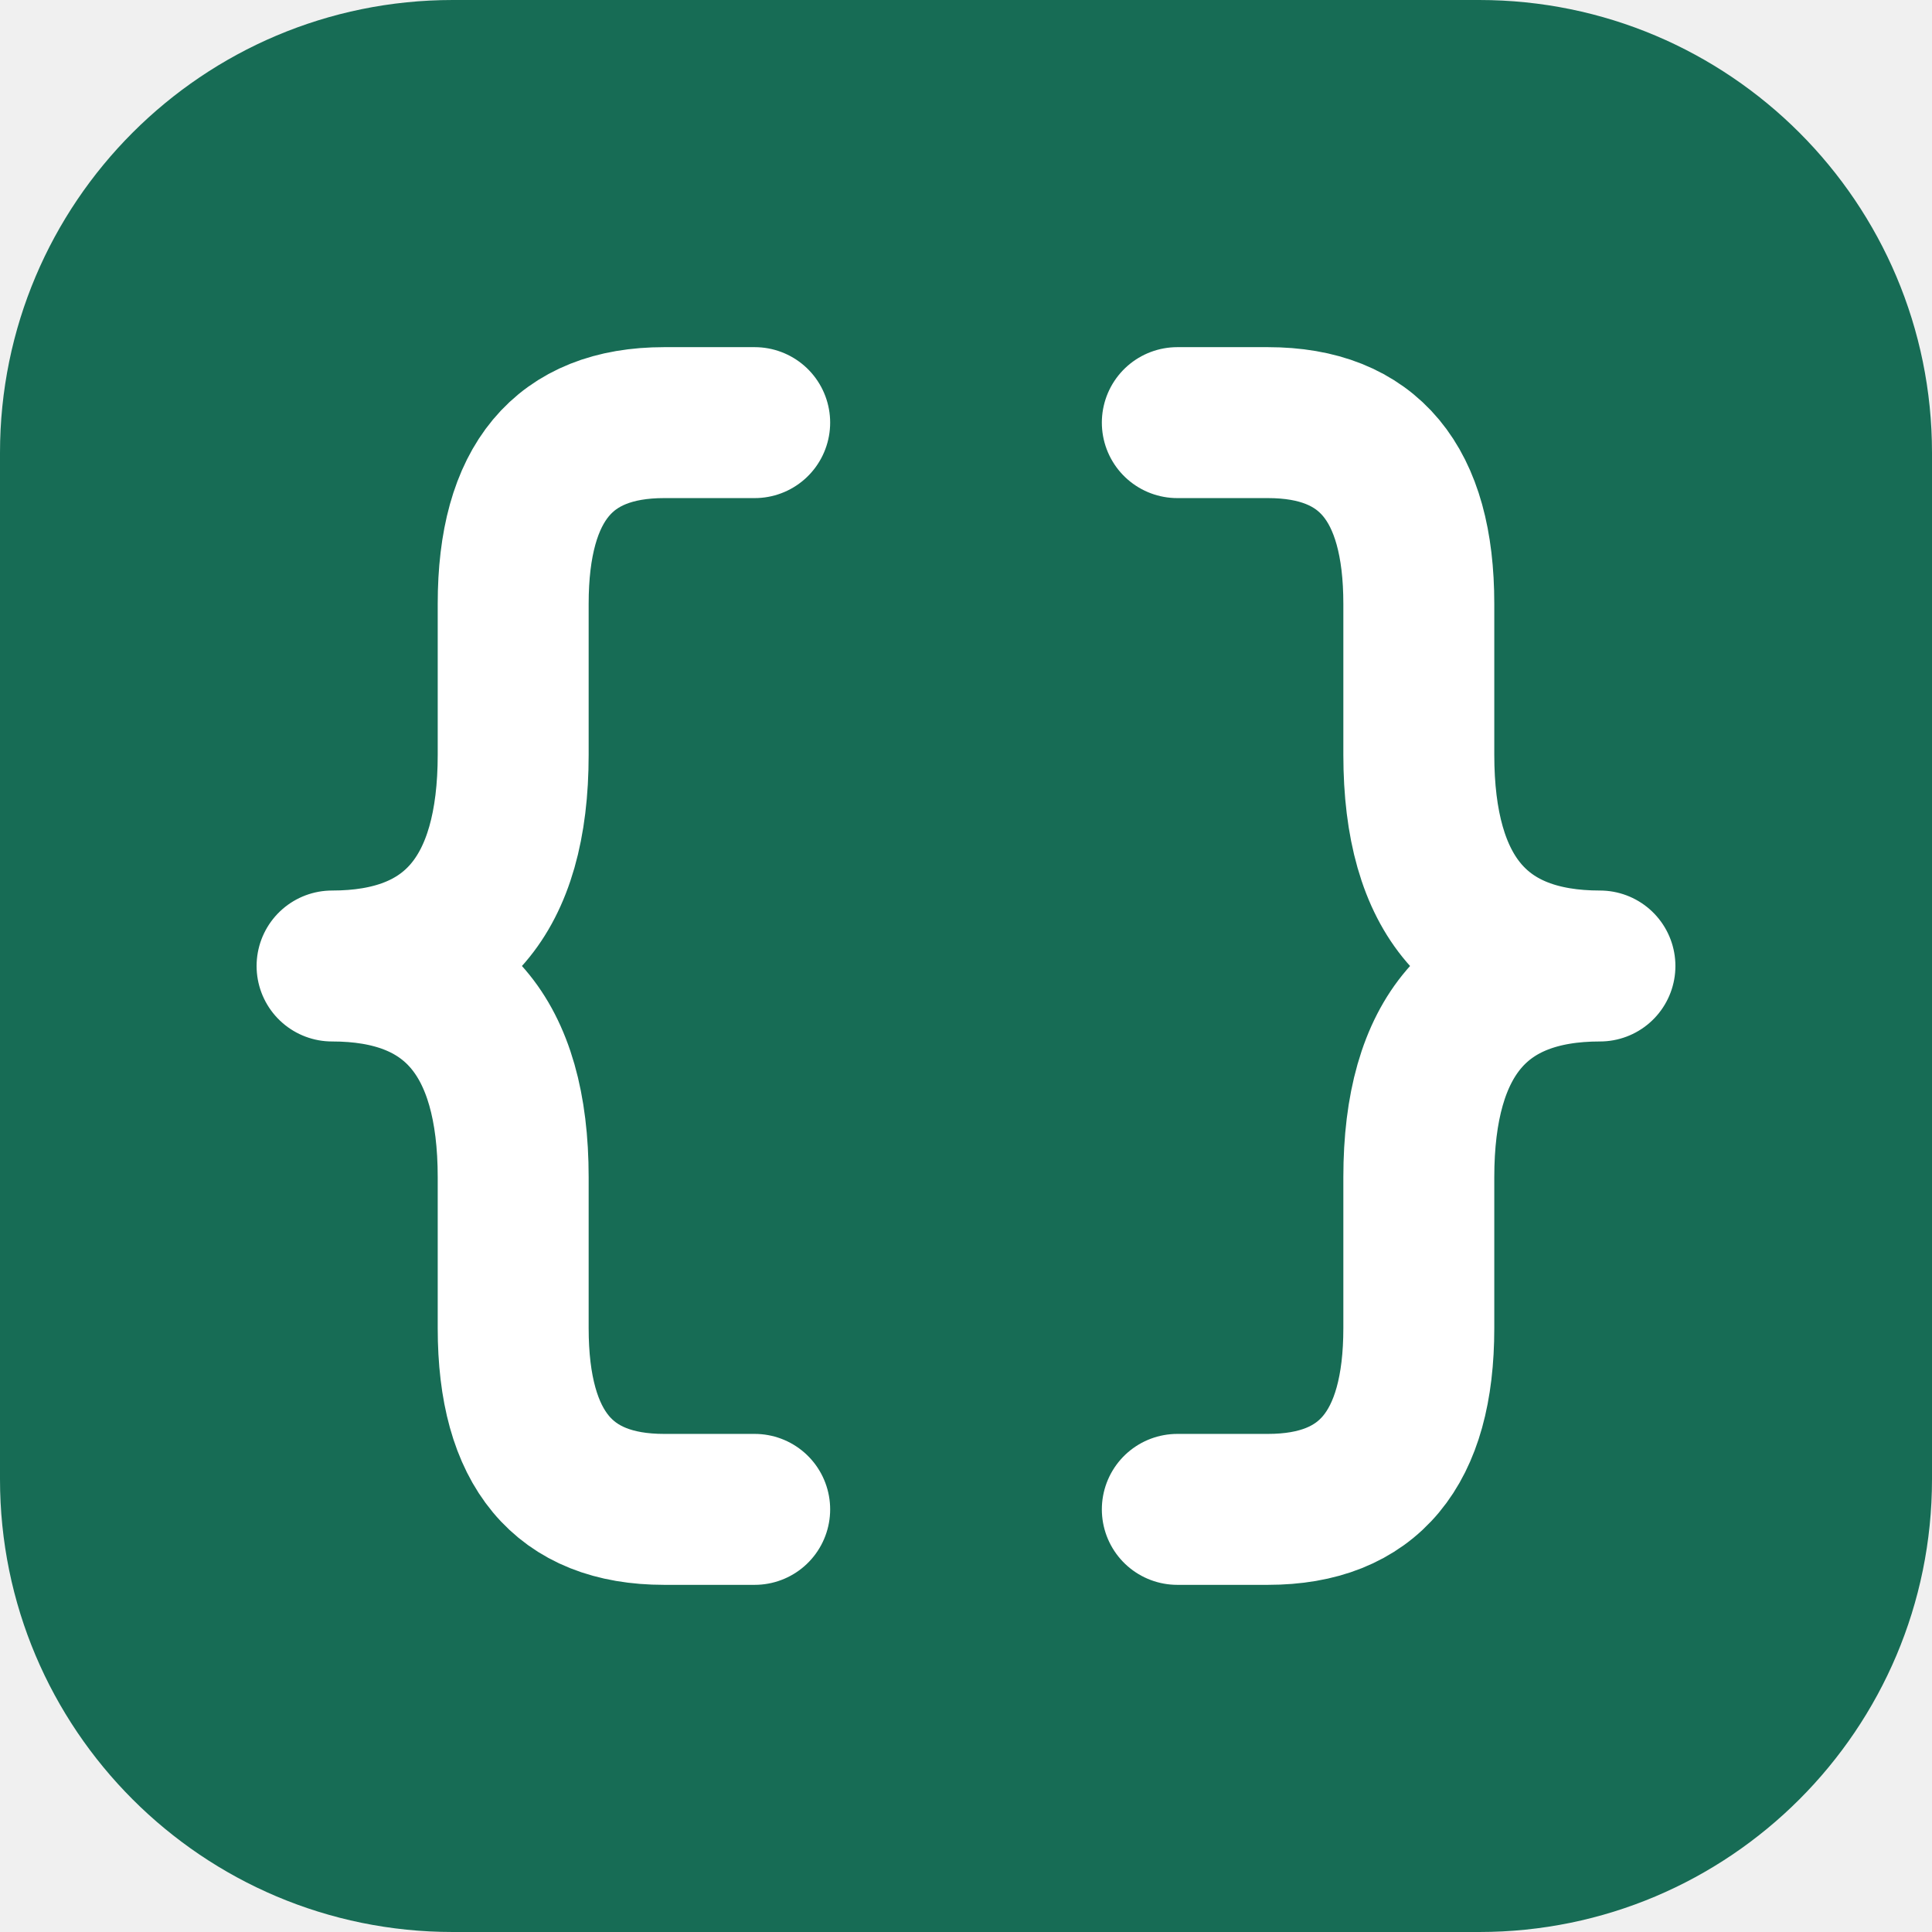
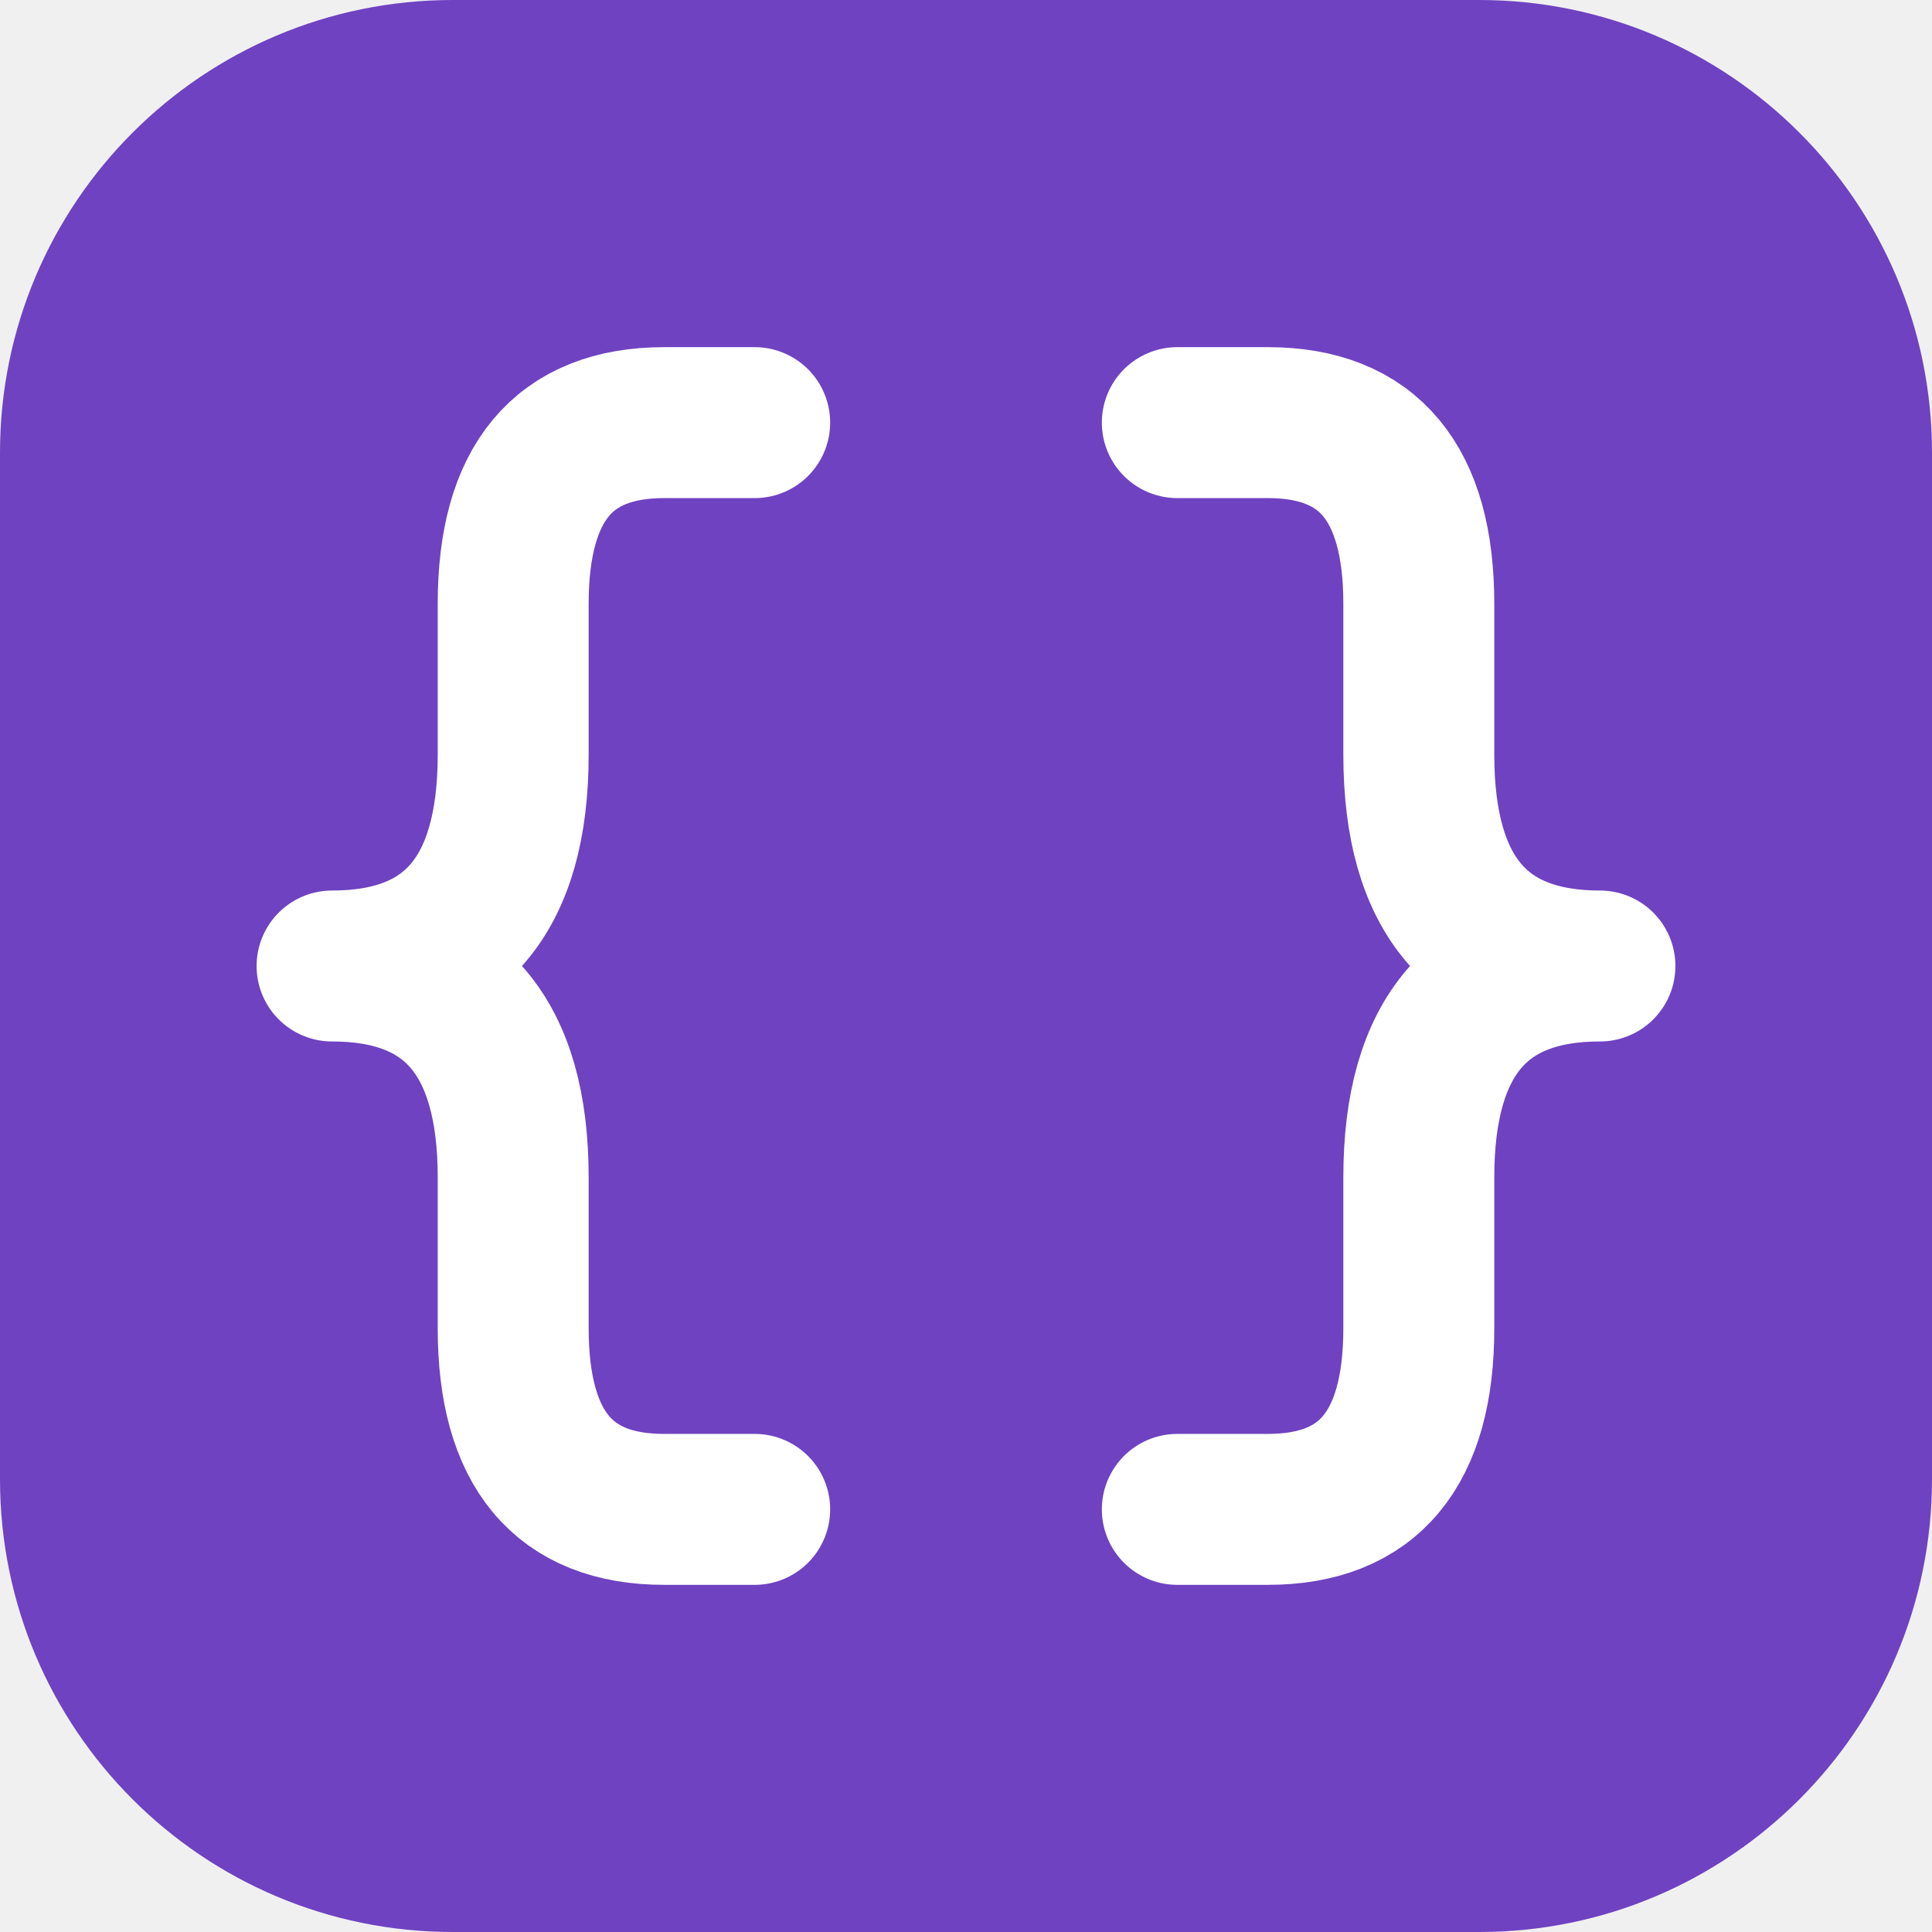
<svg xmlns="http://www.w3.org/2000/svg" viewBox="0 0 64 64">
-   <rect width="64" height="64" rx="15" fill="#176c55" />
+   <rect width="64" height="64" rx="15" fill="#6f42c1" />
  <g fill="none" stroke="#fff" stroke-width="5" stroke-linecap="round" stroke-linejoin="round">
    <path d="M25 14h-3q-5 0-5 6v5q0 7-6 7 6 0 6 7v5q0 6 5 6h3" />
    <path d="M39 14h3q5 0 5 6v5q0 7 6 7-6 0-6 7v5q0 6-5 6h-3" />
  </g>
</svg>
